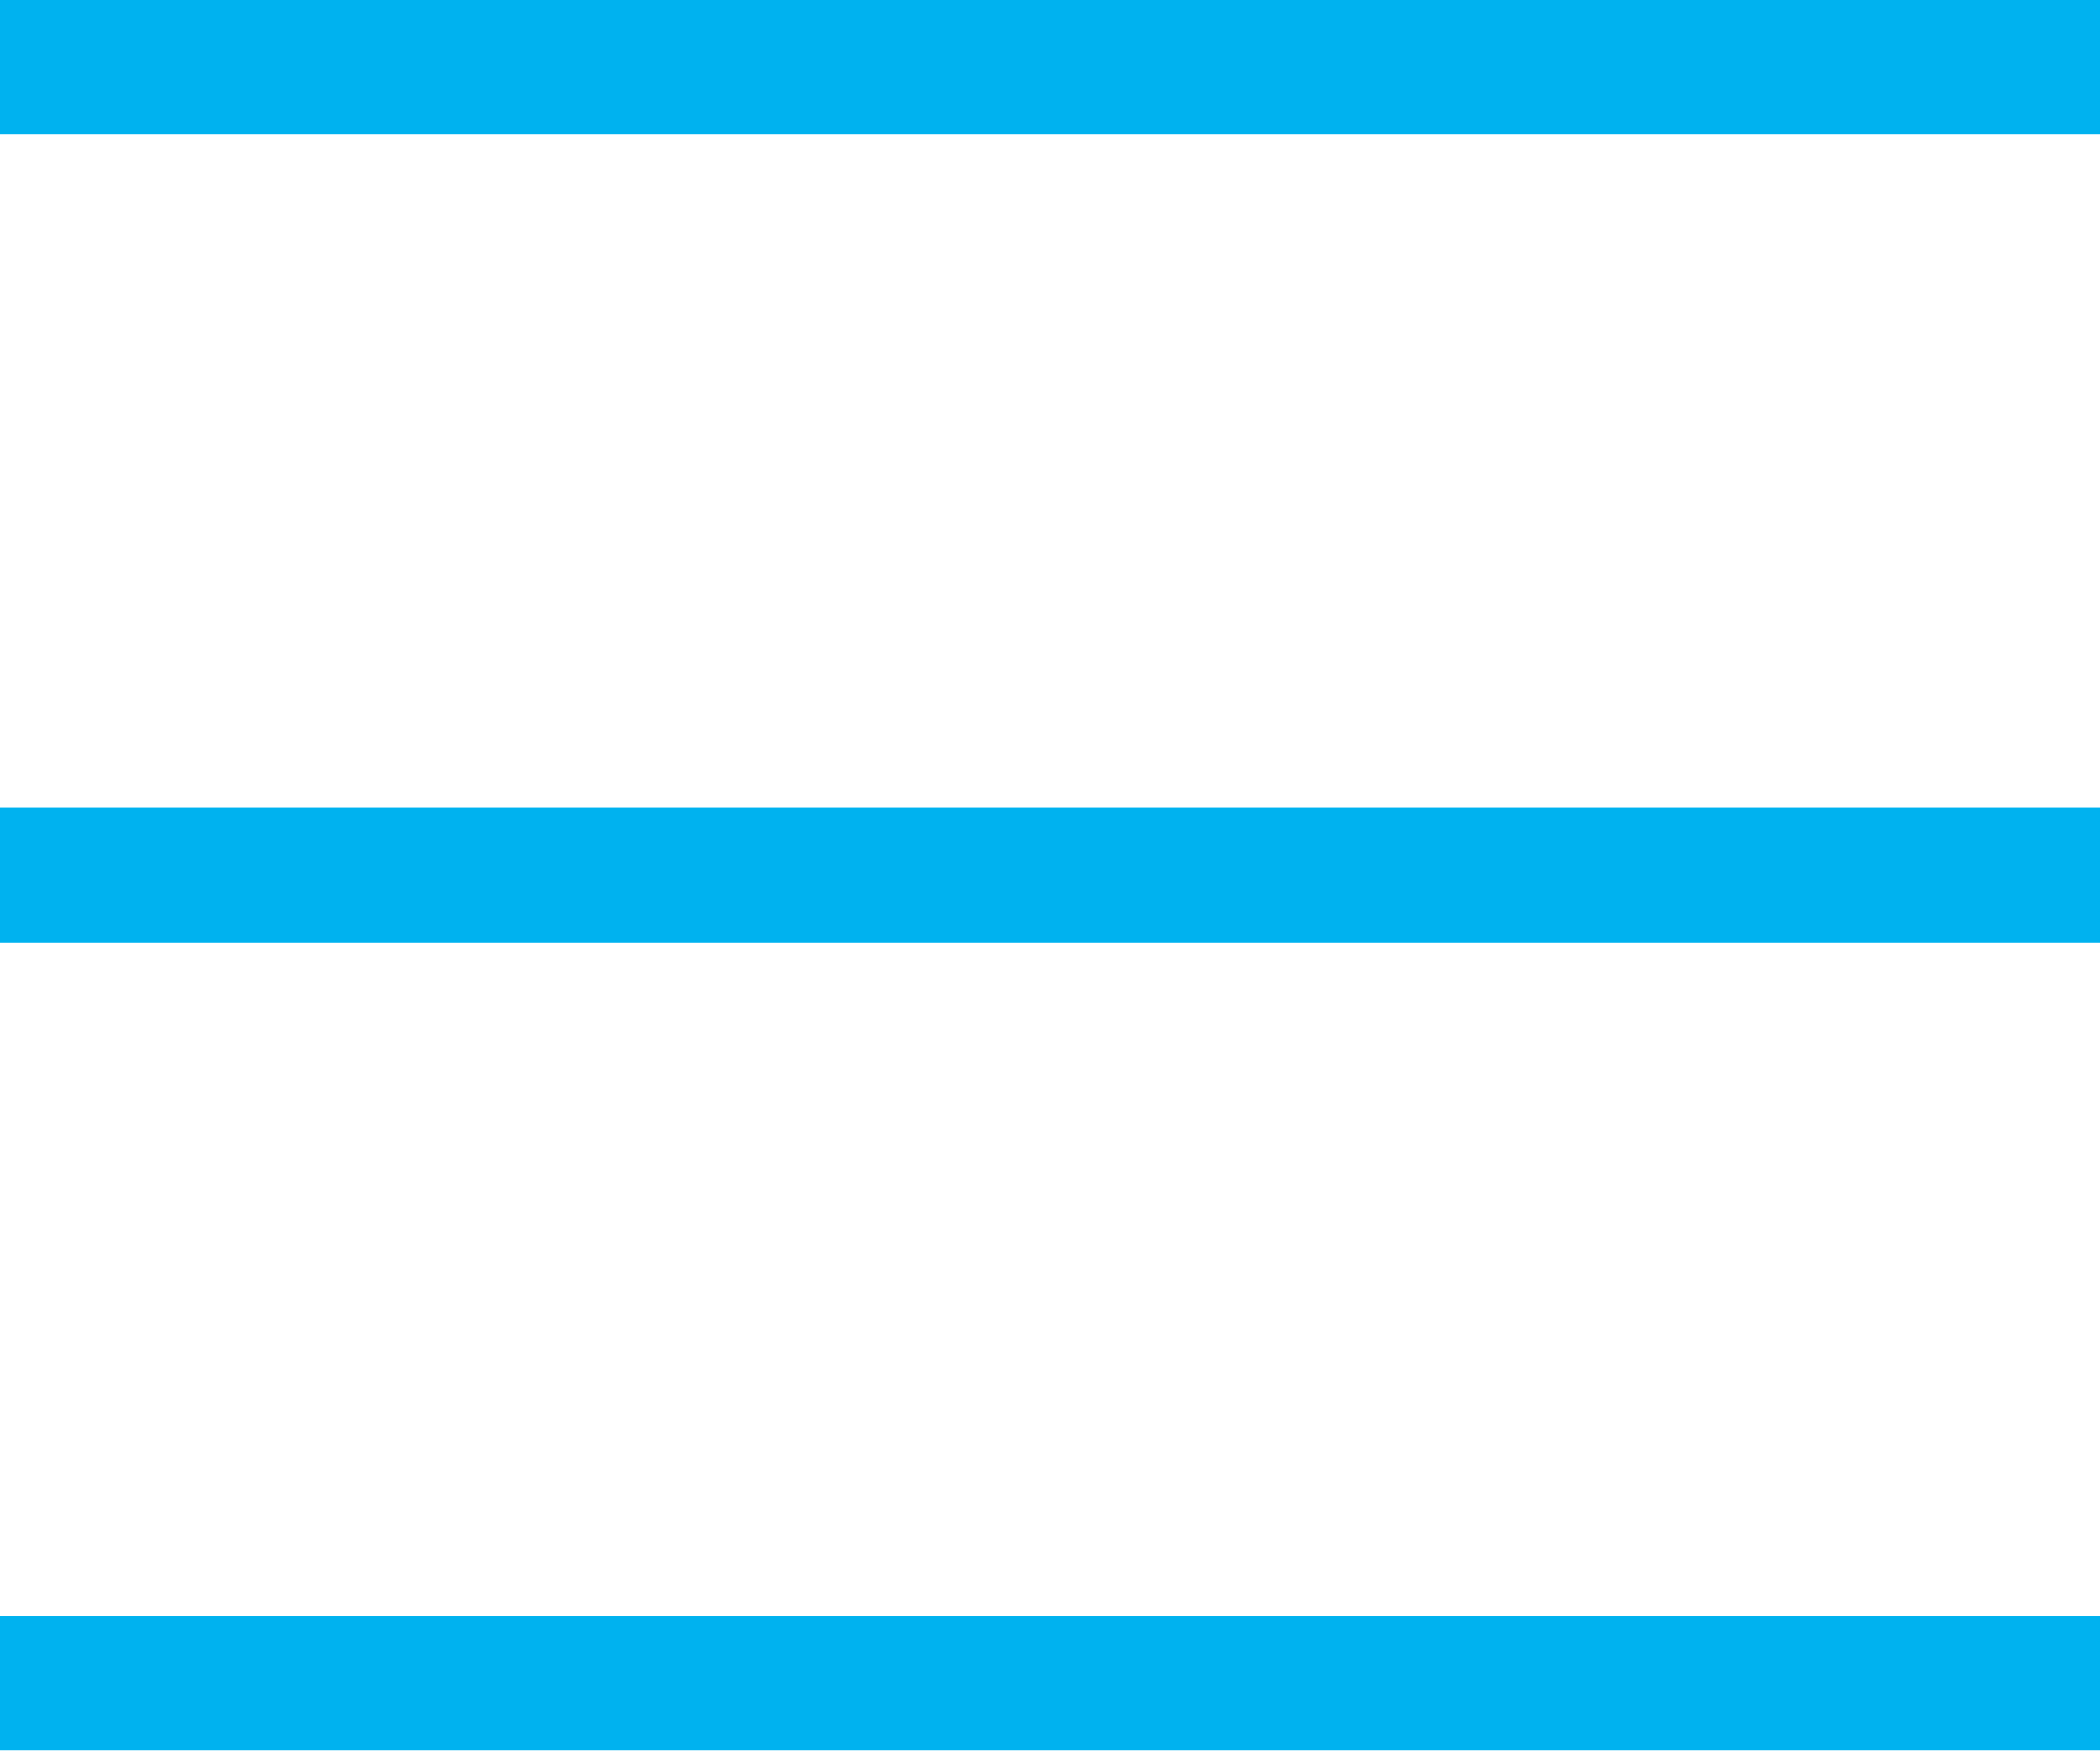
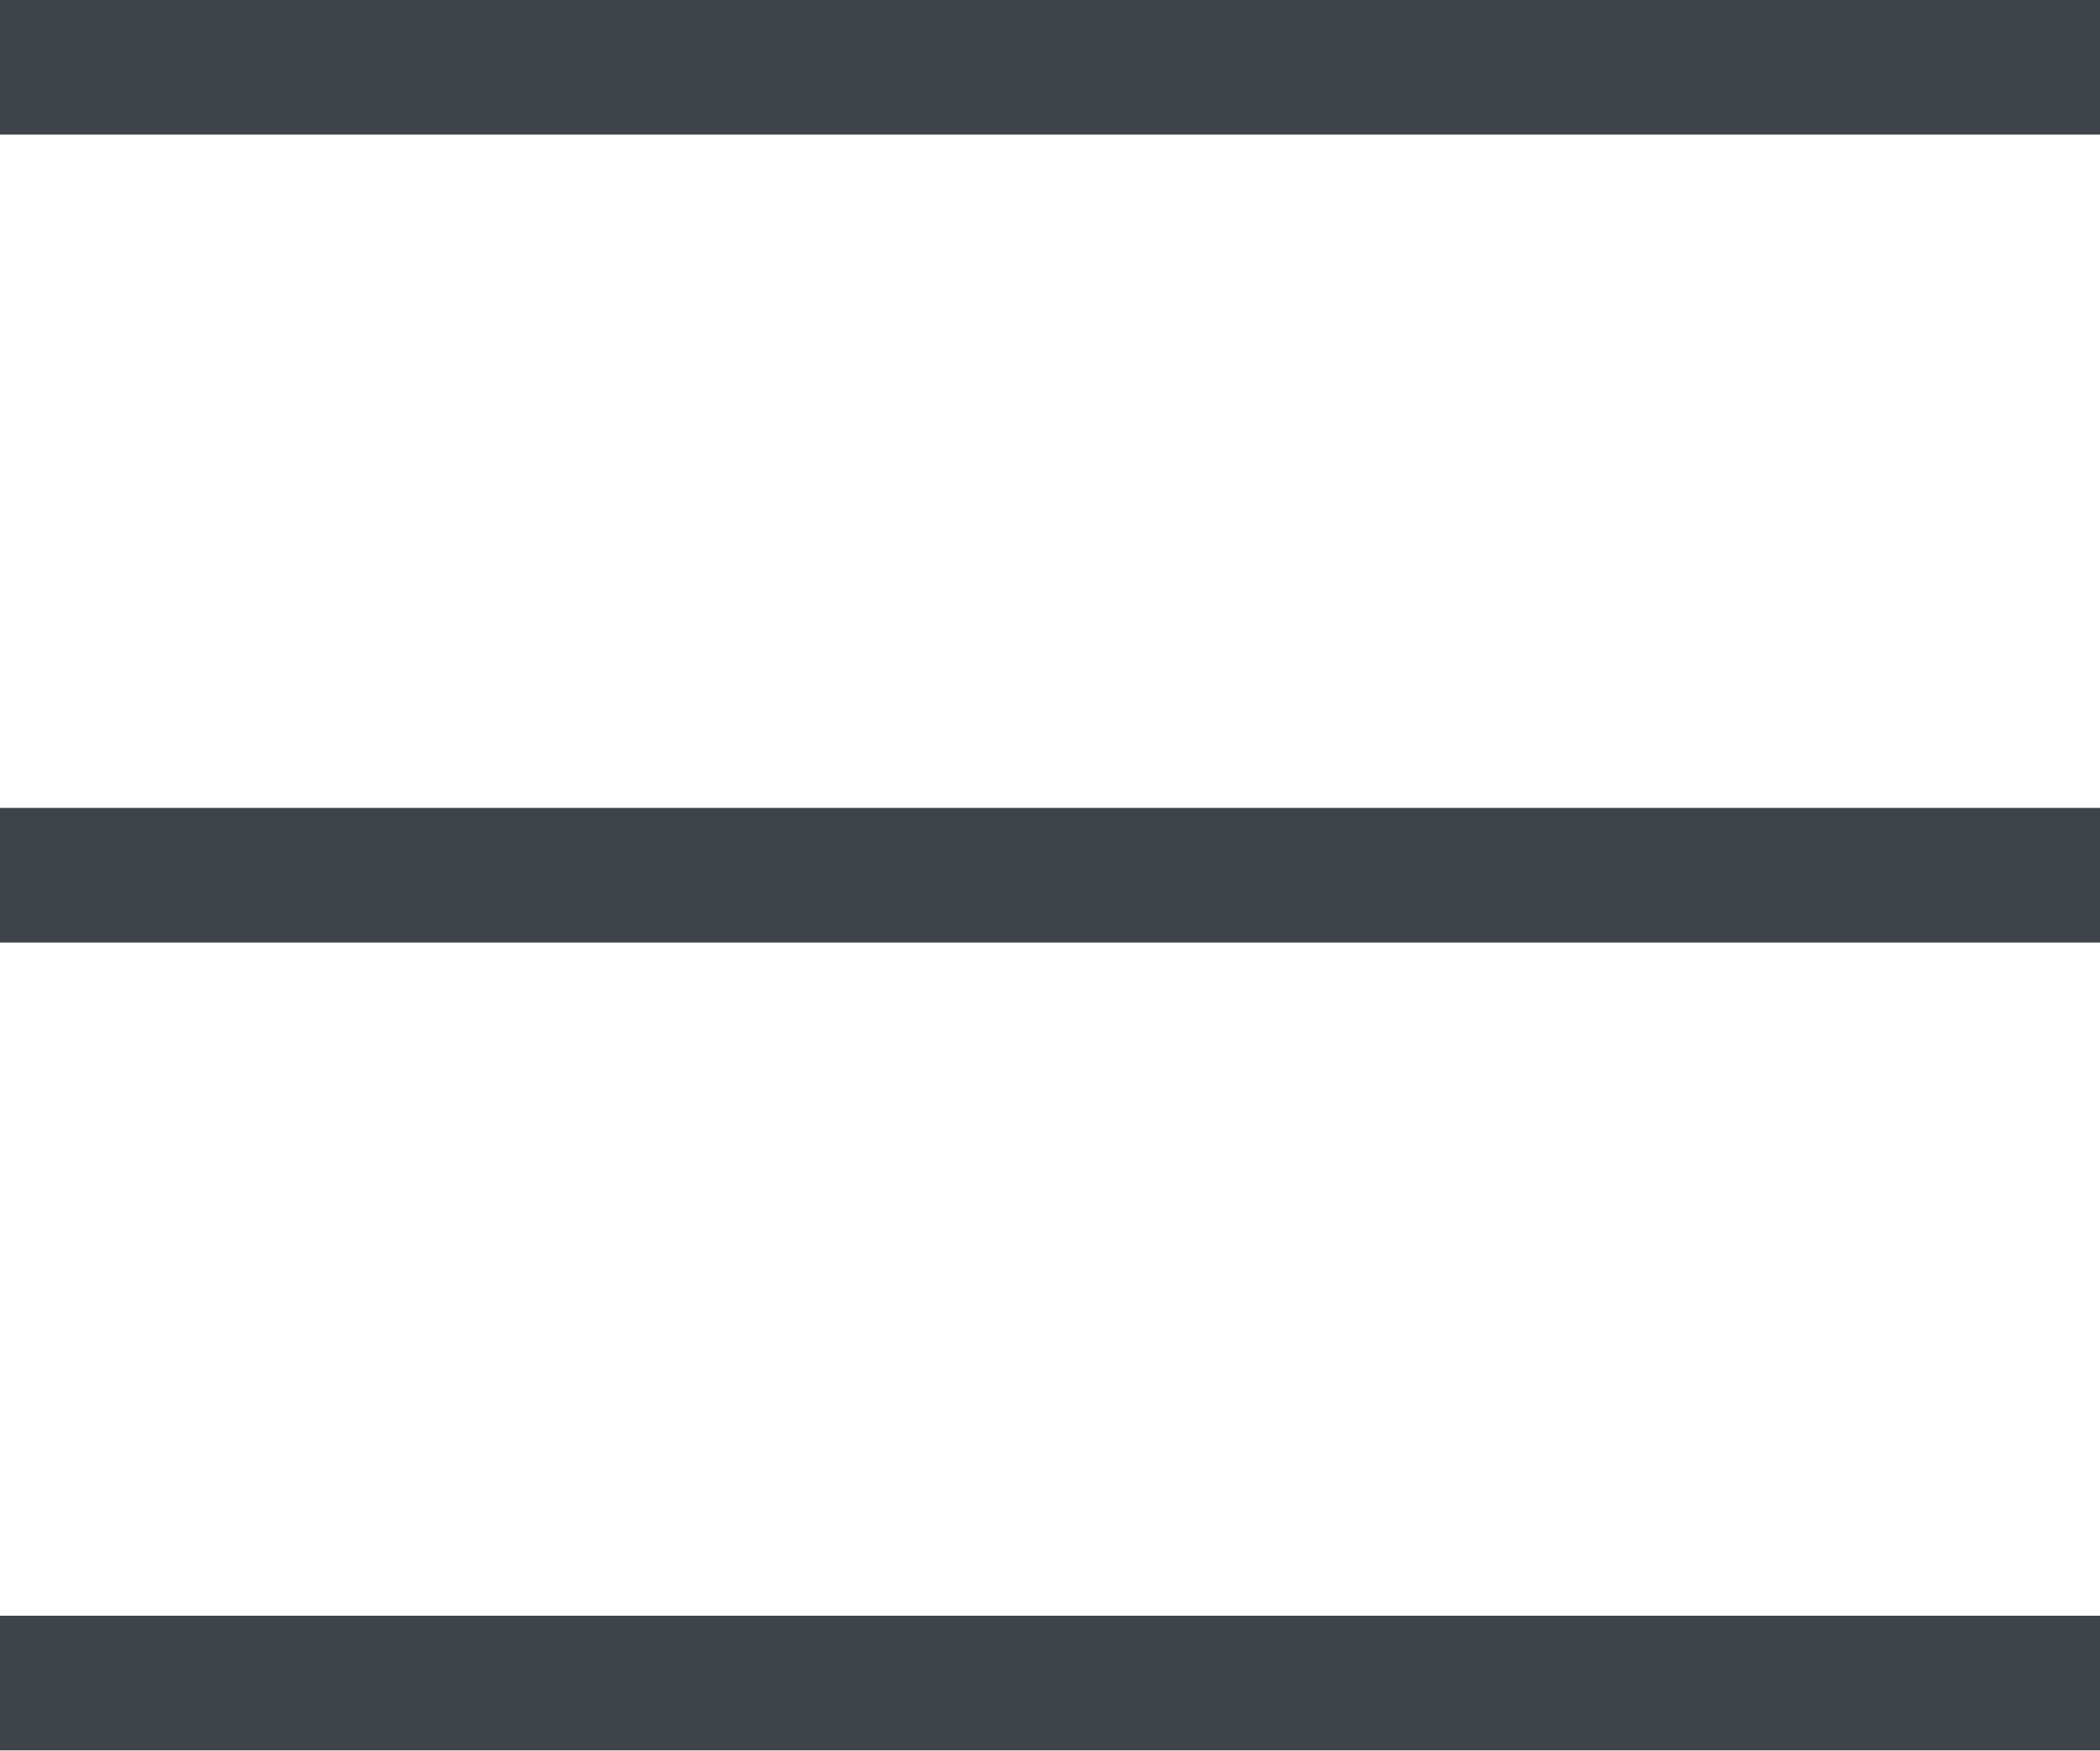
<svg xmlns="http://www.w3.org/2000/svg" width="24" height="20" viewBox="0 0 24 20" fill="none">
-   <rect width="24" height="1.538" fill="#00b2ef" />
-   <rect y="9.231" width="24" height="1.538" fill="#00b2ef" />
-   <rect y="18.461" width="24" height="1.538" fill="#00b2ef" />
+   <rect width="24" height="1.538" fill="#3E4449" />
+   <rect y="9.231" width="24" height="1.538" fill="#3E4449" />
+   <rect y="18.461" width="24" height="1.538" fill="#3E4449" />
</svg>
